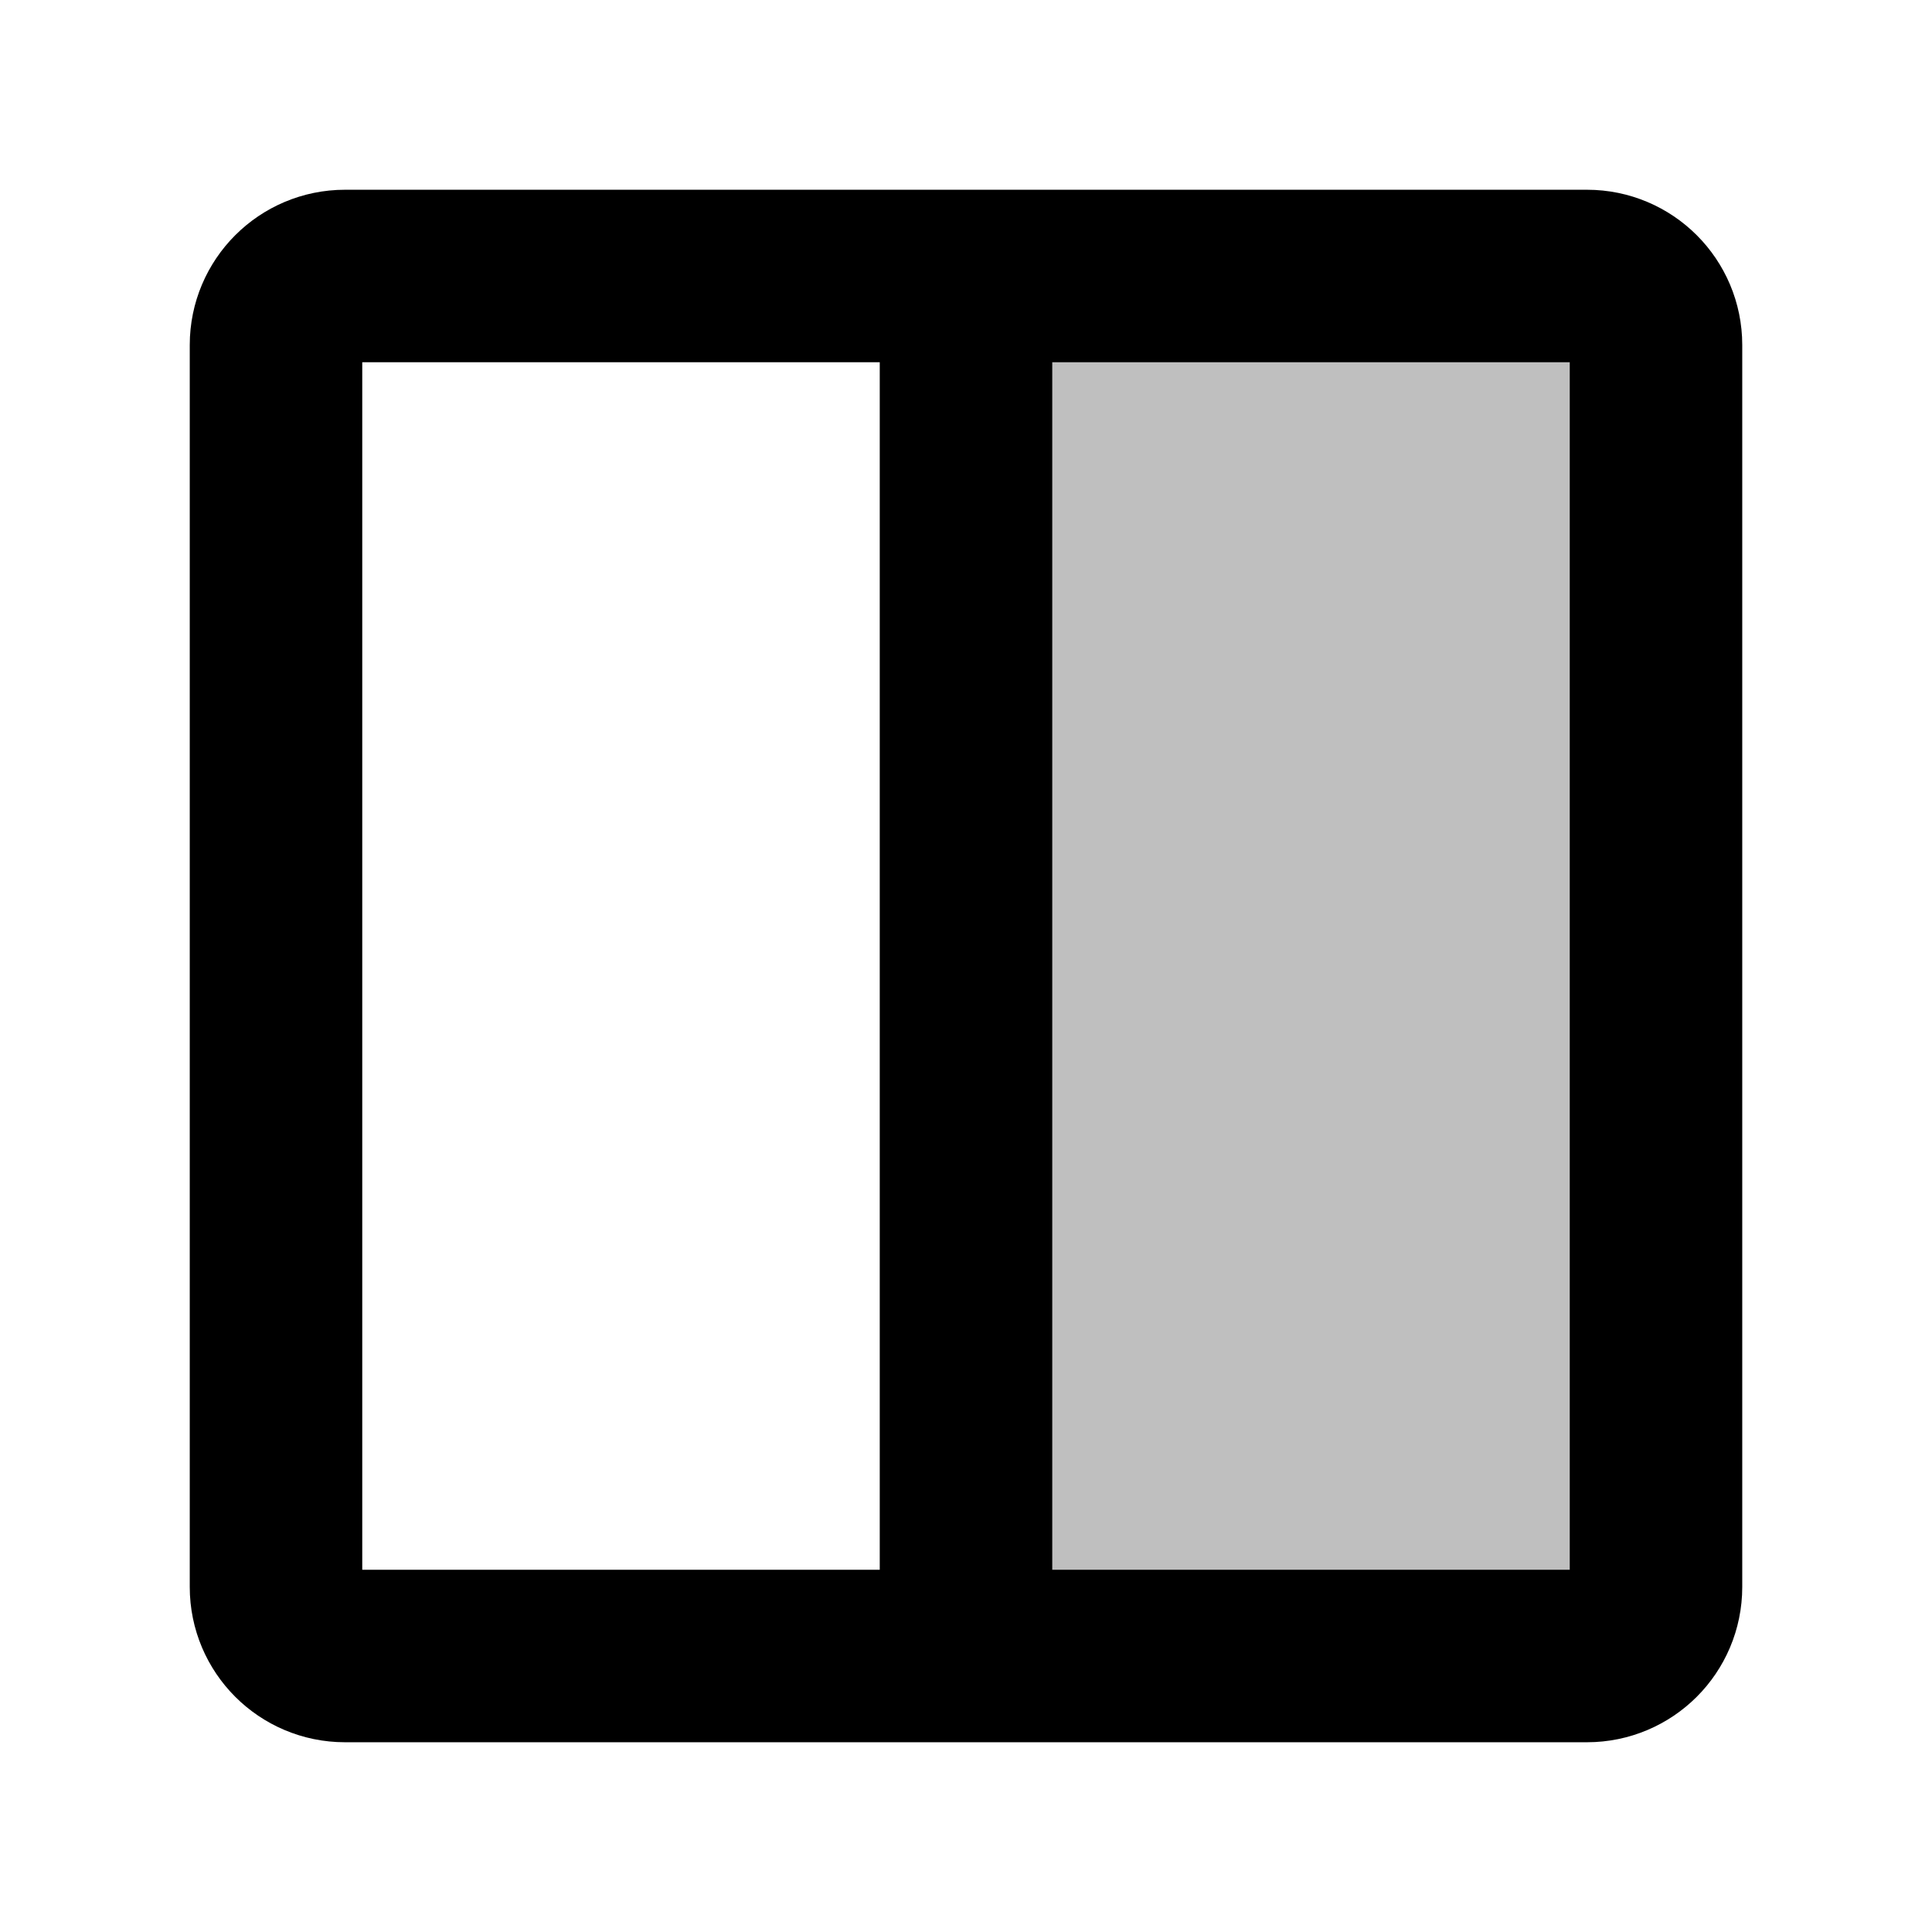
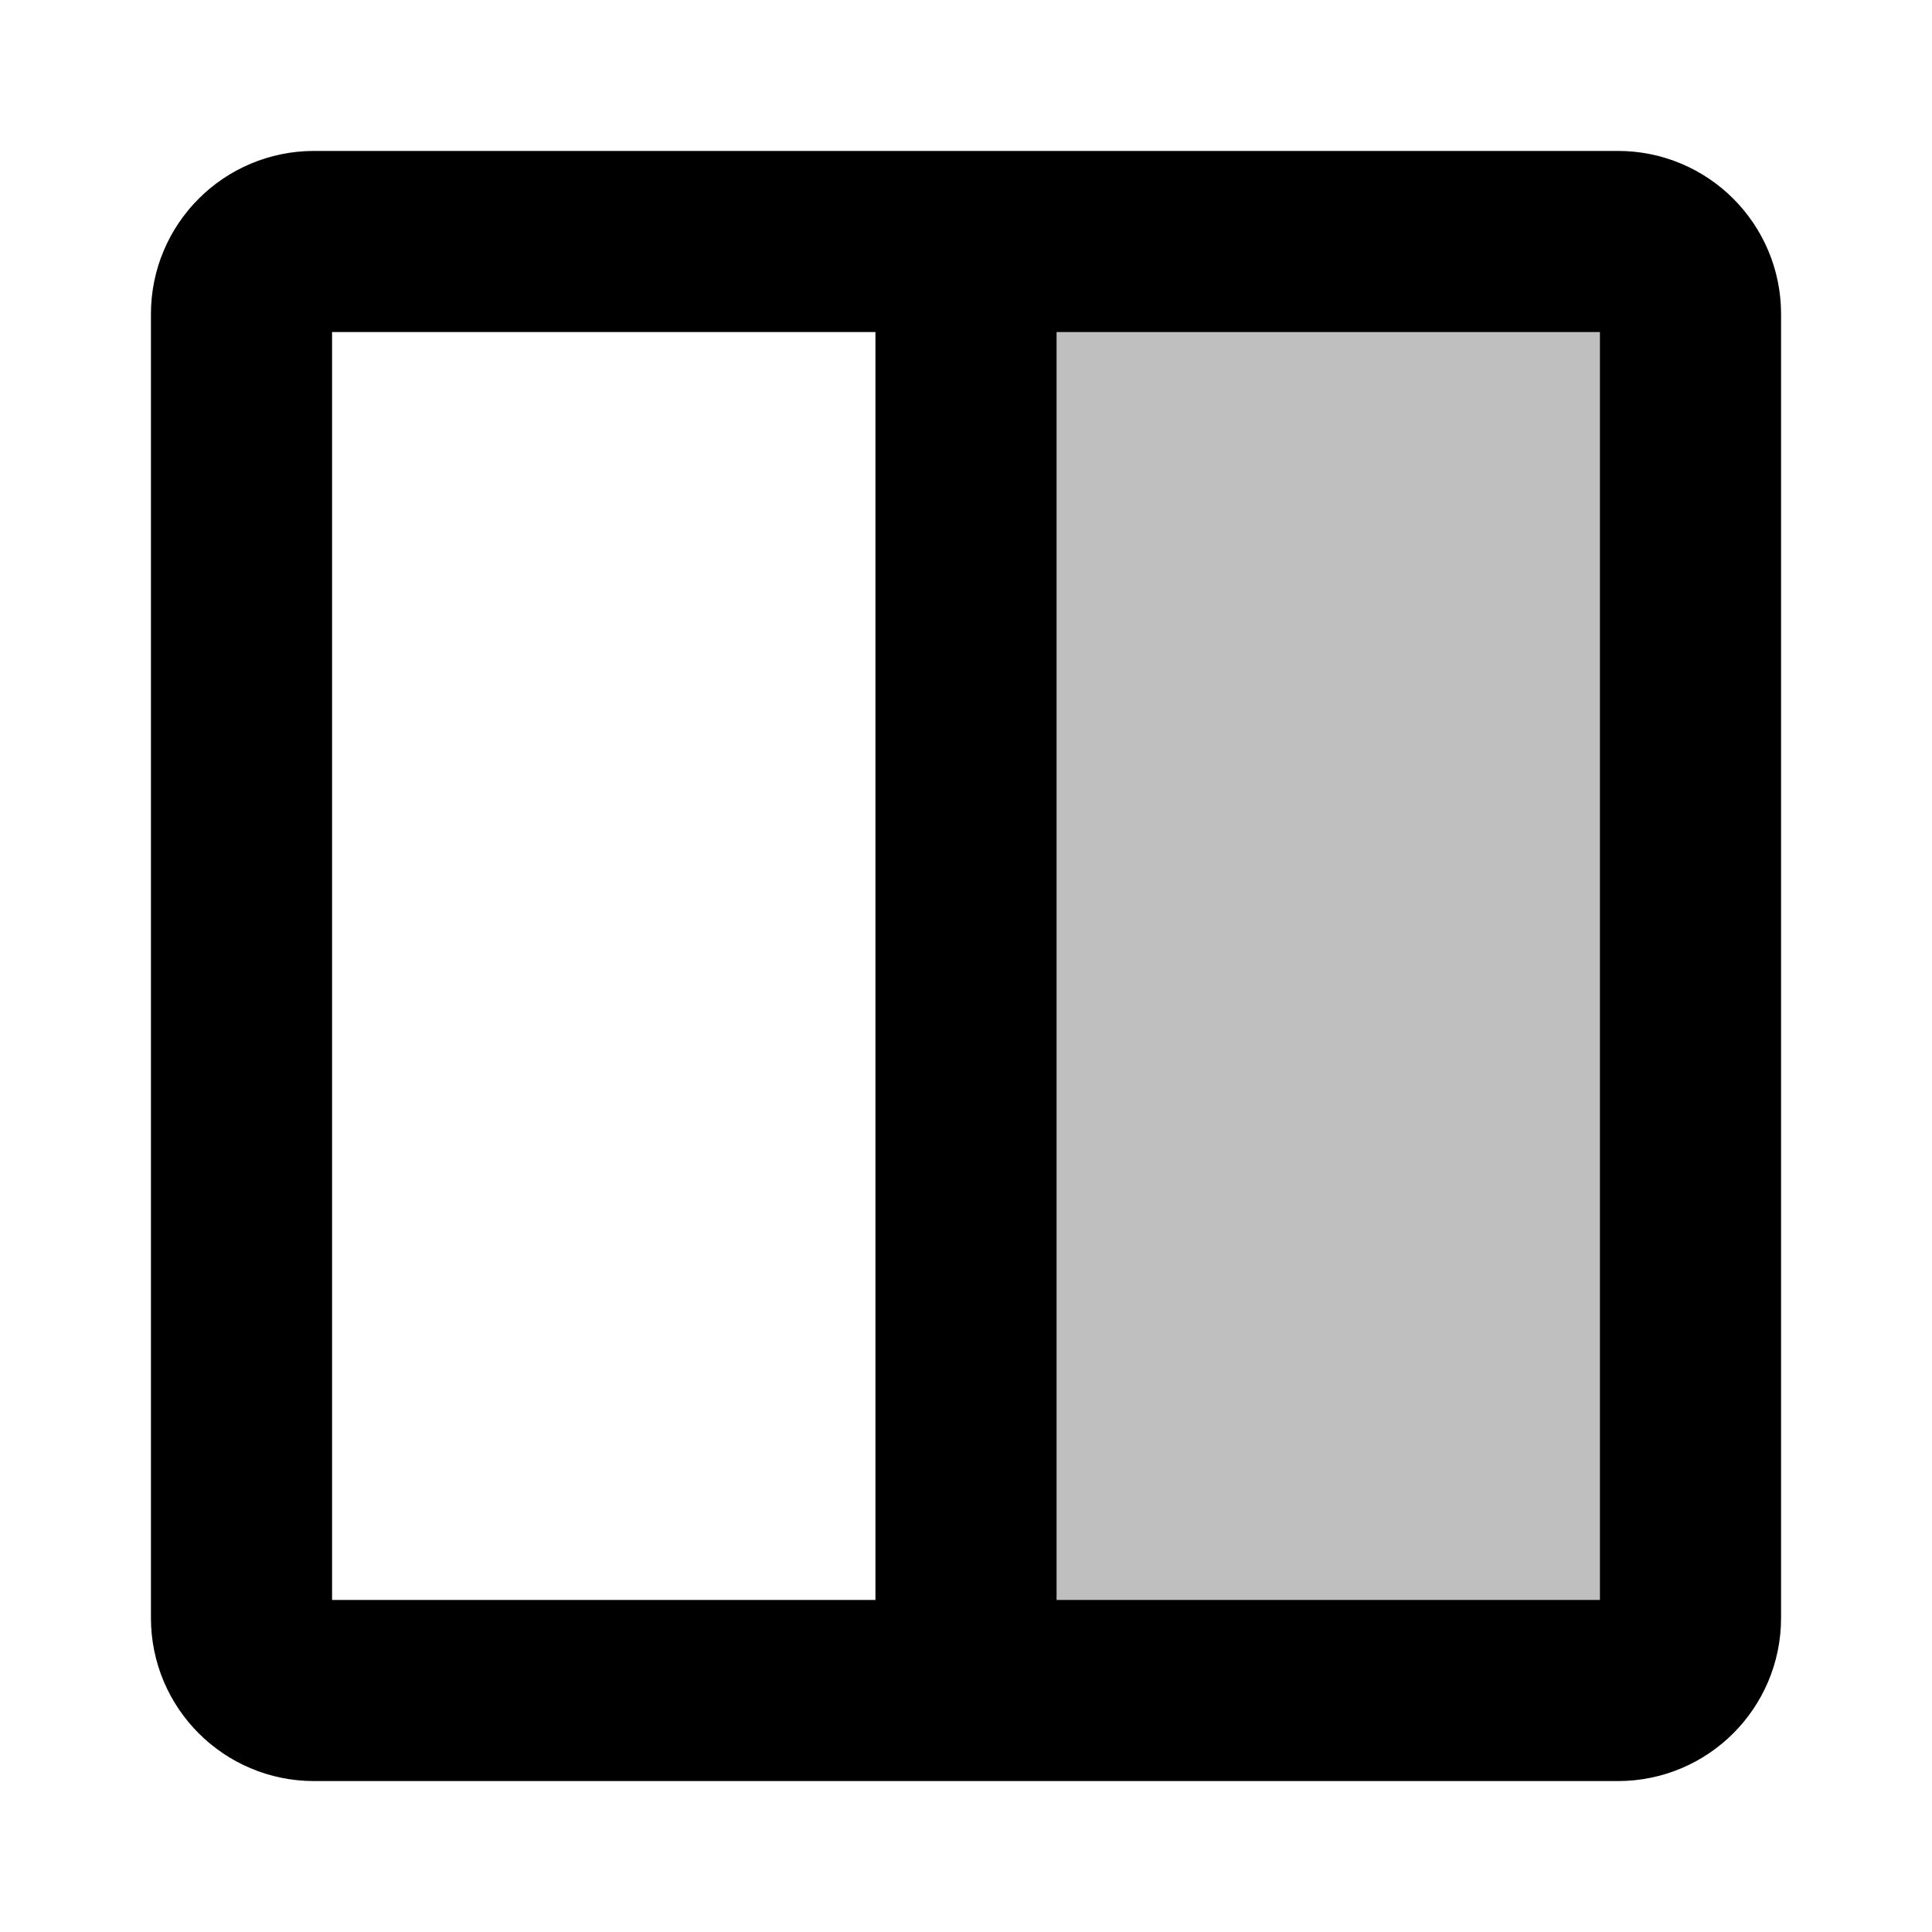
- <svg xmlns="http://www.w3.org/2000/svg" width="14" height="14" viewBox="0 0 14 14" fill="none">
-   <path d="M7 2H10C11.105 2 12 2.895 12 4V10C12 11.105 11.105 12 10 12H7V2Z" fill="black" fill-opacity="0.25" />
-   <rect x="2" y="2" width="10" height="10" rx="0.5" stroke="black" stroke-width="1.25" />
-   <line x1="7" y1="2" x2="7" y2="12" stroke="black" stroke-width="1.25" />
+ <svg xmlns="http://www.w3.org/2000/svg" width="16" height="16" viewBox="0 0 16 16" fill="none">
+   <rect x="8" y="2" width="6" height="12" fill="black" fill-opacity="0.25" />
+   <path d="M13.4 2H2.6C2.269 2 2 2.269 2 2.6V13.4C2 13.731 2.269 14 2.6 14H13.4C13.731 14 14 13.731 14 13.4V2.6C14 2.269 13.731 2 13.4 2Z" stroke="black" stroke-width="1.5" />
+   <path d="M8 2L8 14" stroke="black" stroke-width="1.5" />
</svg>
